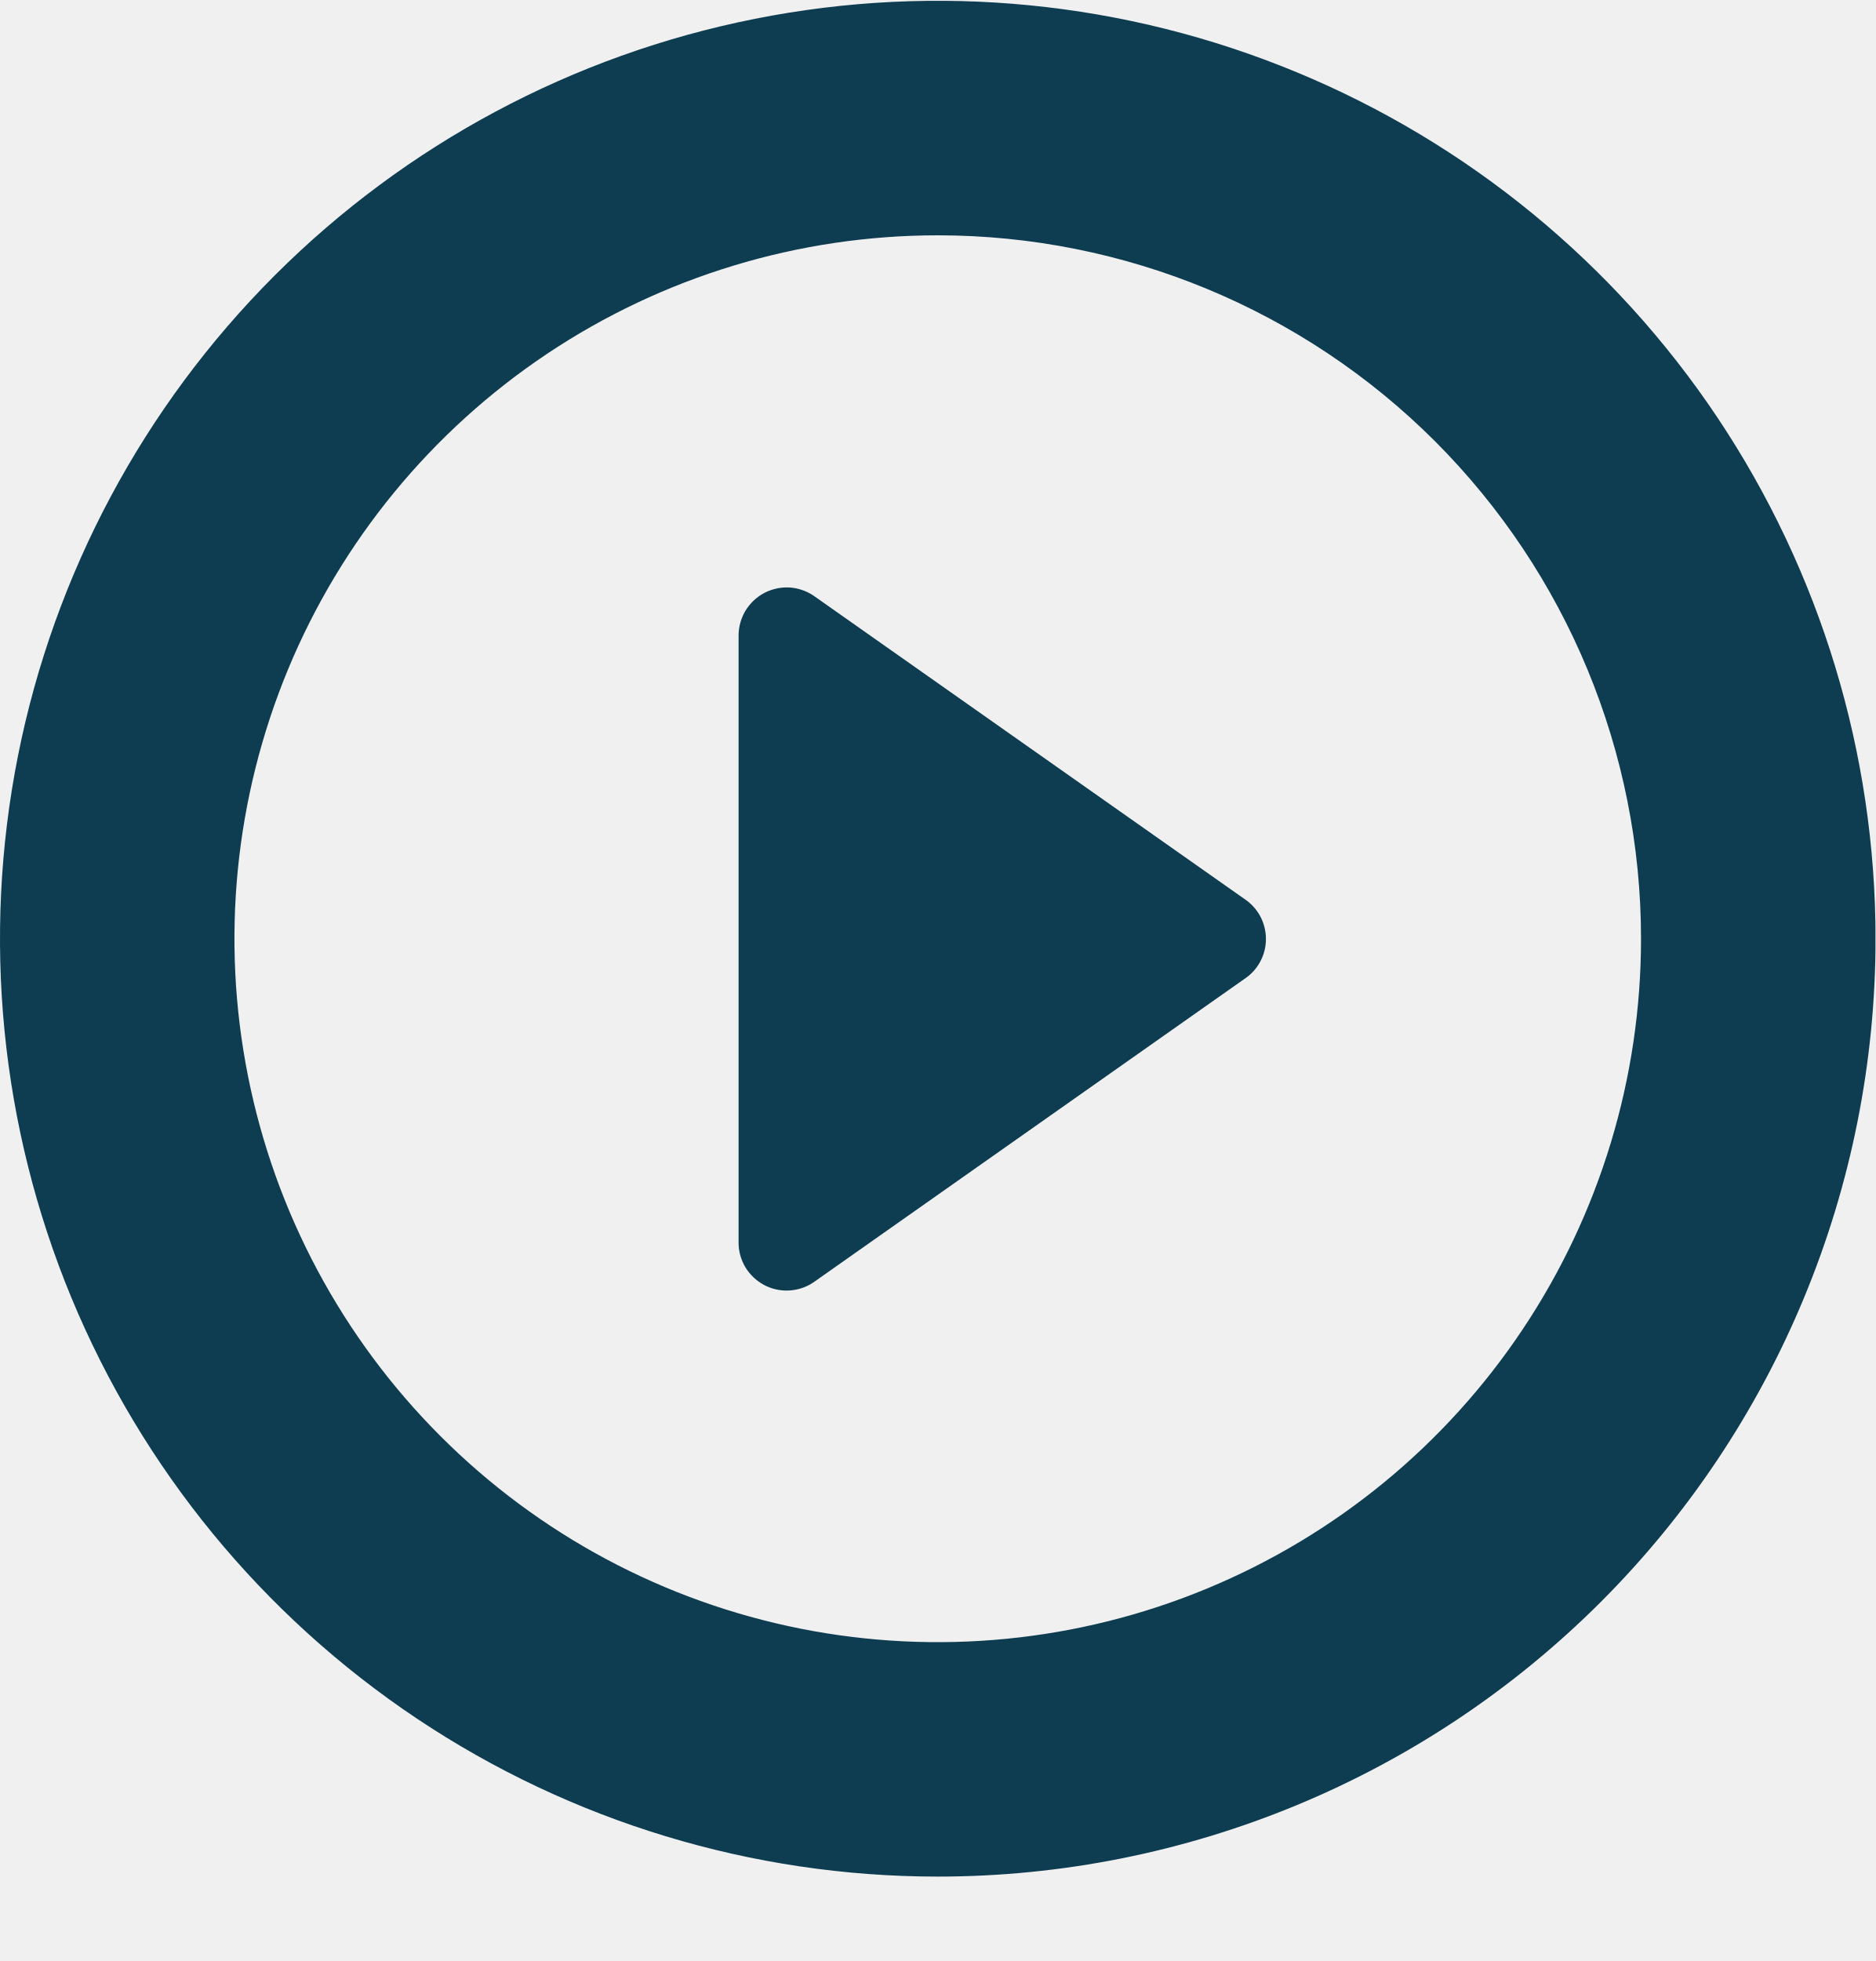
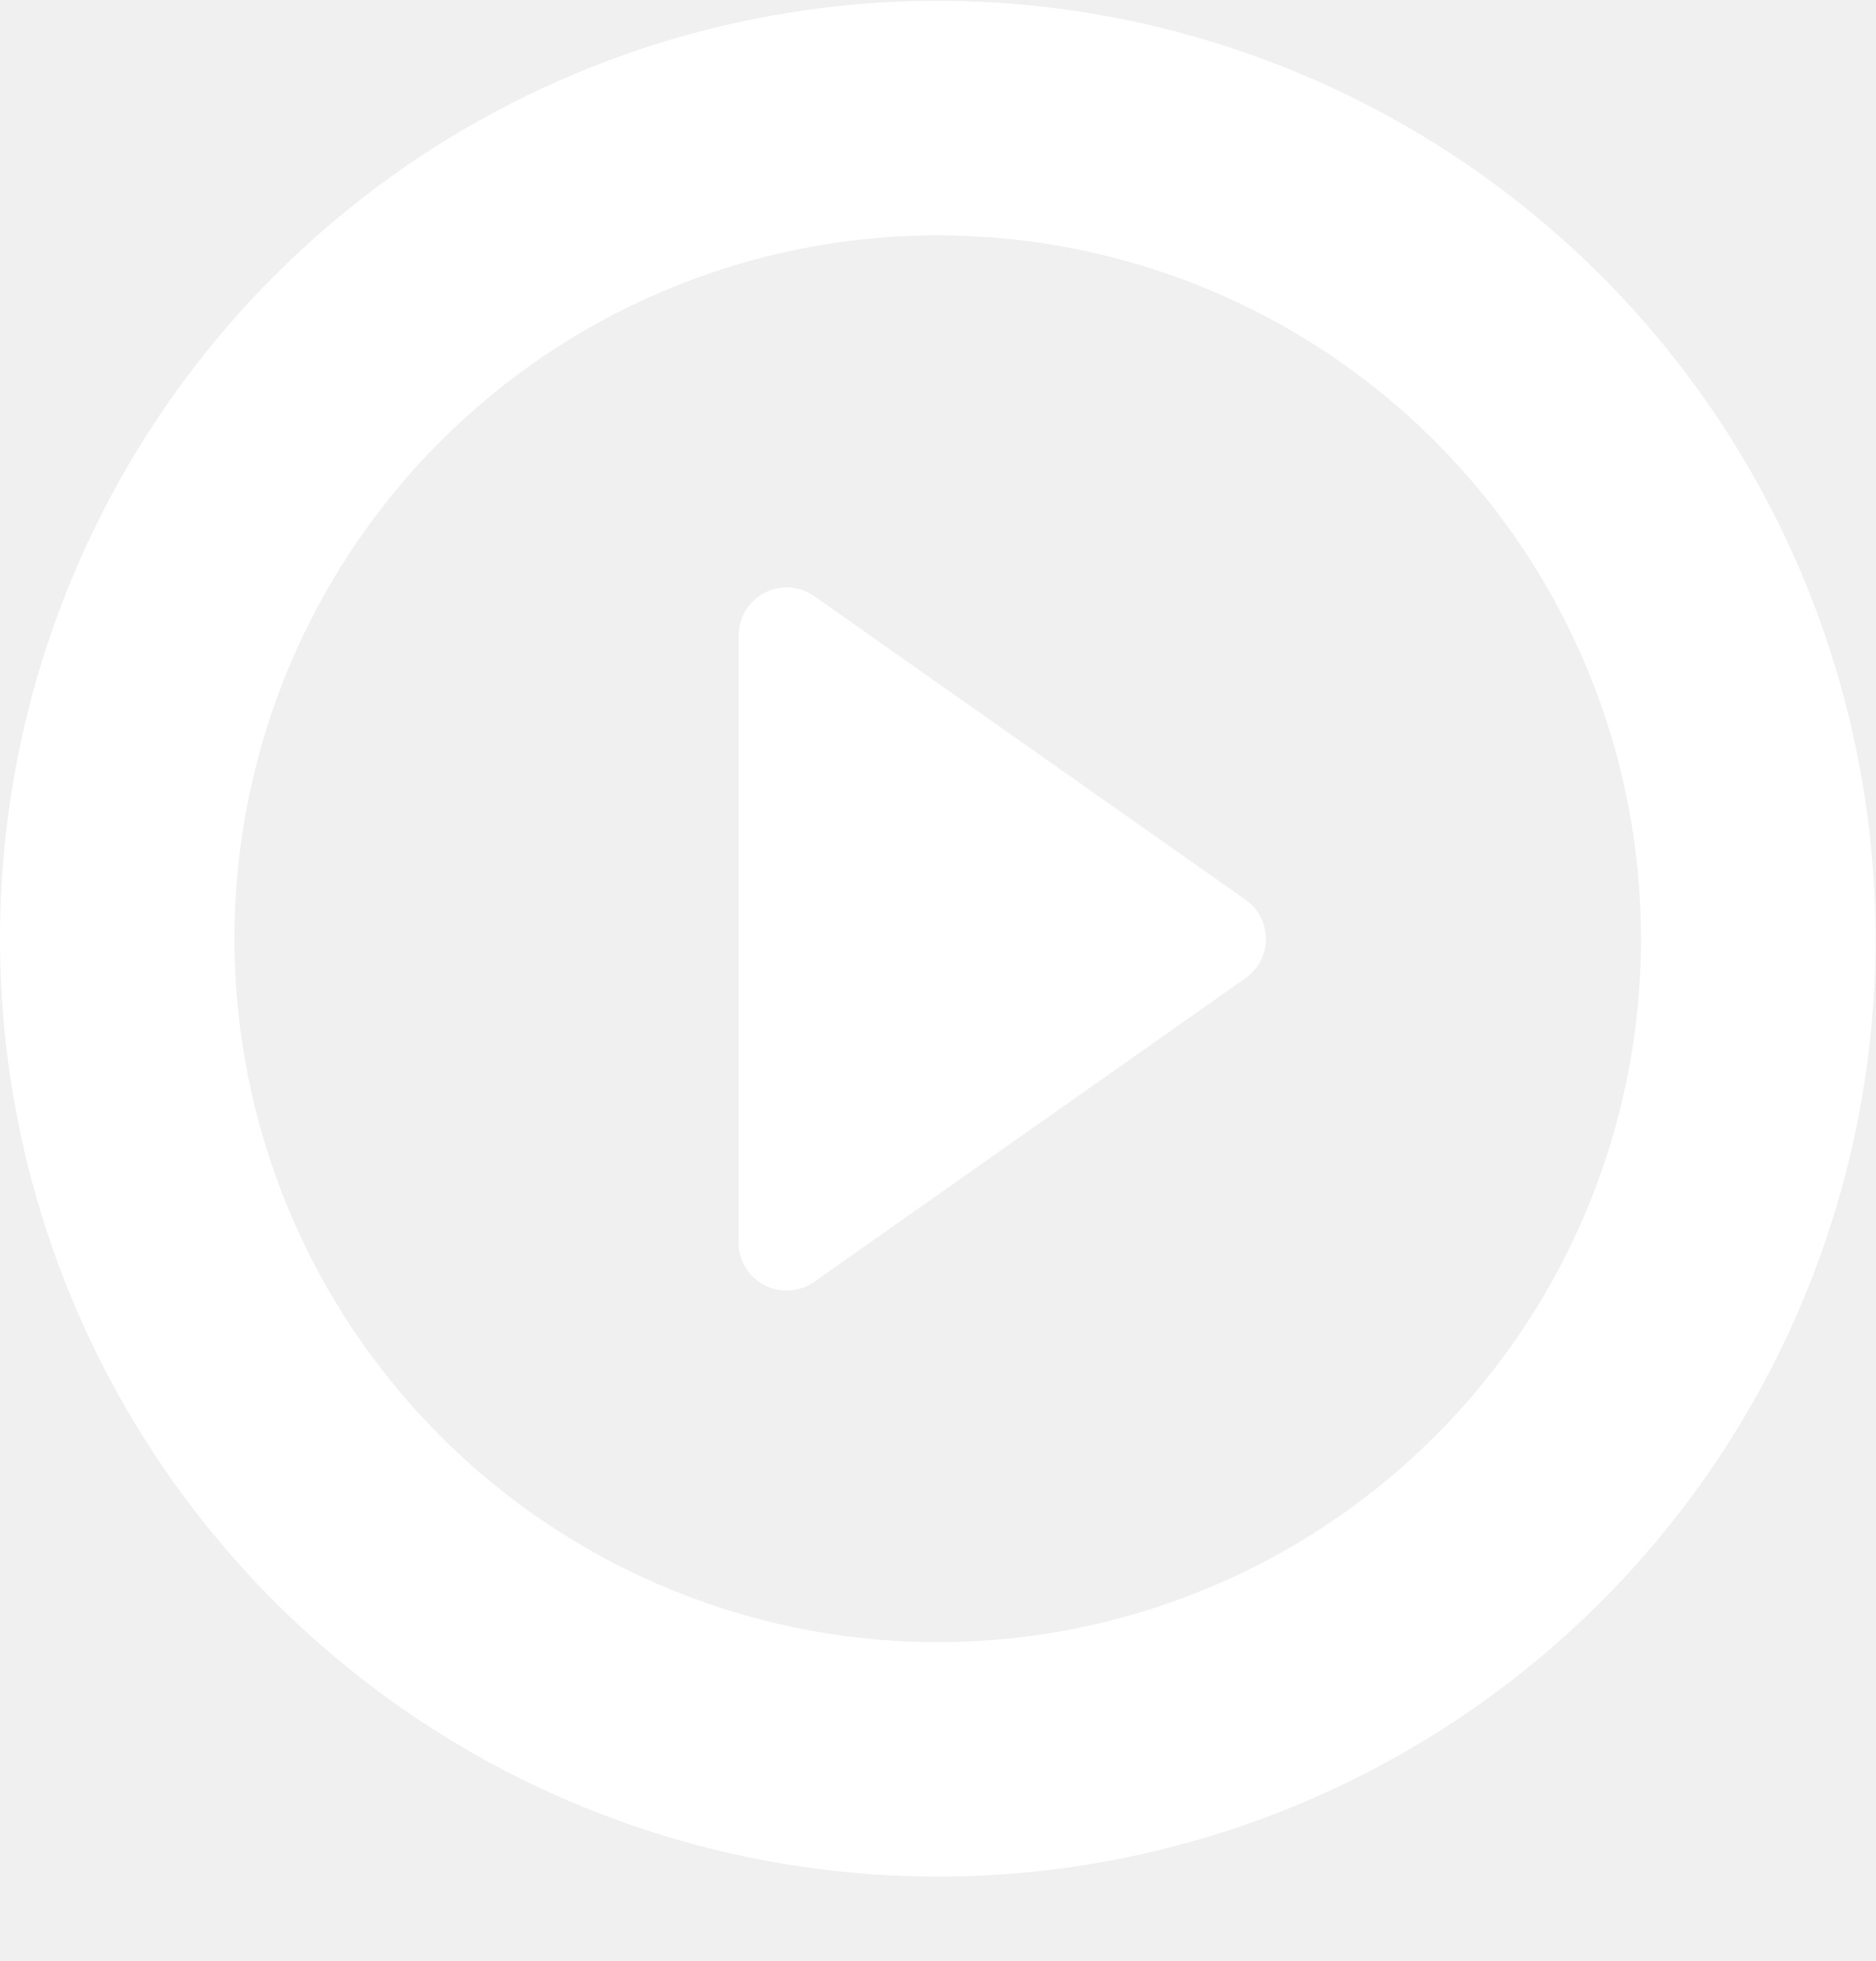
<svg xmlns="http://www.w3.org/2000/svg" width="22" height="23" viewBox="0 0 22 23" fill="none">
  <g clip-path="url(#clip0)">
-     <path fill-rule="evenodd" clip-rule="evenodd" d="M11 22.01C8.825 22.01 6.698 21.365 4.889 20.156C3.08 18.947 1.67 17.229 0.837 15.219C0.005 13.209 -0.213 10.998 0.211 8.864C0.636 6.73 1.683 4.77 3.222 3.231C4.76 1.693 6.72 0.645 8.854 0.221C10.988 -0.204 13.2 0.014 15.21 0.847C17.22 1.679 18.938 3.089 20.147 4.898C21.355 6.707 22.001 8.834 22.001 11.01C22.001 12.454 21.716 13.885 21.163 15.219C20.61 16.554 19.8 17.767 18.779 18.788C16.716 20.851 13.918 22.01 11 22.01ZM11 2.76C9.369 2.76 7.773 3.244 6.417 4.15C5.06 5.057 4.003 6.345 3.378 7.853C2.754 9.361 2.59 11.019 2.909 12.62C3.227 14.22 4.013 15.69 5.167 16.844C6.32 17.998 7.79 18.784 9.391 19.102C10.991 19.42 12.65 19.257 14.158 18.632C15.665 18.008 16.954 16.951 17.86 15.594C18.767 14.237 19.25 12.642 19.25 11.01C19.25 8.822 18.381 6.724 16.834 5.176C15.287 3.629 13.188 2.76 11 2.76V2.76ZM9.54 15.042C9.455 15.099 9.356 15.131 9.254 15.136C9.152 15.141 9.051 15.118 8.961 15.07C8.871 15.021 8.796 14.95 8.743 14.862C8.691 14.774 8.663 14.674 8.664 14.572L8.664 7.454C8.664 7.352 8.692 7.252 8.744 7.164C8.797 7.077 8.872 7.005 8.961 6.957C9.051 6.909 9.152 6.886 9.254 6.89C9.356 6.895 9.455 6.928 9.54 6.984L14.597 10.543C14.675 10.595 14.739 10.664 14.783 10.746C14.827 10.828 14.85 10.92 14.85 11.013C14.85 11.106 14.827 11.197 14.783 11.279C14.739 11.361 14.675 11.431 14.597 11.482L9.54 15.042Z" fill="#0E3D52" />
+     <path fill-rule="evenodd" clip-rule="evenodd" d="M11 22.01C8.825 22.01 6.698 21.365 4.889 20.156C3.08 18.947 1.67 17.229 0.837 15.219C0.005 13.209 -0.213 10.998 0.211 8.864C0.636 6.73 1.683 4.77 3.222 3.231C4.76 1.693 6.72 0.645 8.854 0.221C10.988 -0.204 13.2 0.014 15.21 0.847C17.22 1.679 18.938 3.089 20.147 4.898C21.355 6.707 22.001 8.834 22.001 11.01C22.001 12.454 21.716 13.885 21.163 15.219C20.61 16.554 19.8 17.767 18.779 18.788C16.716 20.851 13.918 22.01 11 22.01ZM11 2.76C9.369 2.76 7.773 3.244 6.417 4.15C5.06 5.057 4.003 6.345 3.378 7.853C2.754 9.361 2.59 11.019 2.909 12.62C3.227 14.22 4.013 15.69 5.167 16.844C6.32 17.998 7.79 18.784 9.391 19.102C10.991 19.42 12.65 19.257 14.158 18.632C15.665 18.008 16.954 16.951 17.86 15.594C18.767 14.237 19.25 12.642 19.25 11.01C19.25 8.822 18.381 6.724 16.834 5.176C15.287 3.629 13.188 2.76 11 2.76V2.76ZM9.54 15.042C9.455 15.099 9.356 15.131 9.254 15.136C9.152 15.141 9.051 15.118 8.961 15.07C8.871 15.021 8.796 14.95 8.743 14.862C8.691 14.774 8.663 14.674 8.664 14.572L8.664 7.454C8.664 7.352 8.692 7.252 8.744 7.164C8.797 7.077 8.872 7.005 8.961 6.957C9.051 6.909 9.152 6.886 9.254 6.89C9.356 6.895 9.455 6.928 9.54 6.984L14.597 10.543C14.675 10.595 14.739 10.664 14.783 10.746C14.827 10.828 14.85 10.92 14.85 11.013C14.85 11.106 14.827 11.197 14.783 11.279C14.739 11.361 14.675 11.431 14.597 11.482L9.54 15.042Z" fill="#fff" />
  </g>
  <defs>
    <clipPath id="clip0">
      <rect width="22" height="22" fill="white" transform="translate(0 0.0100098)" />
    </clipPath>
  </defs>
</svg>
